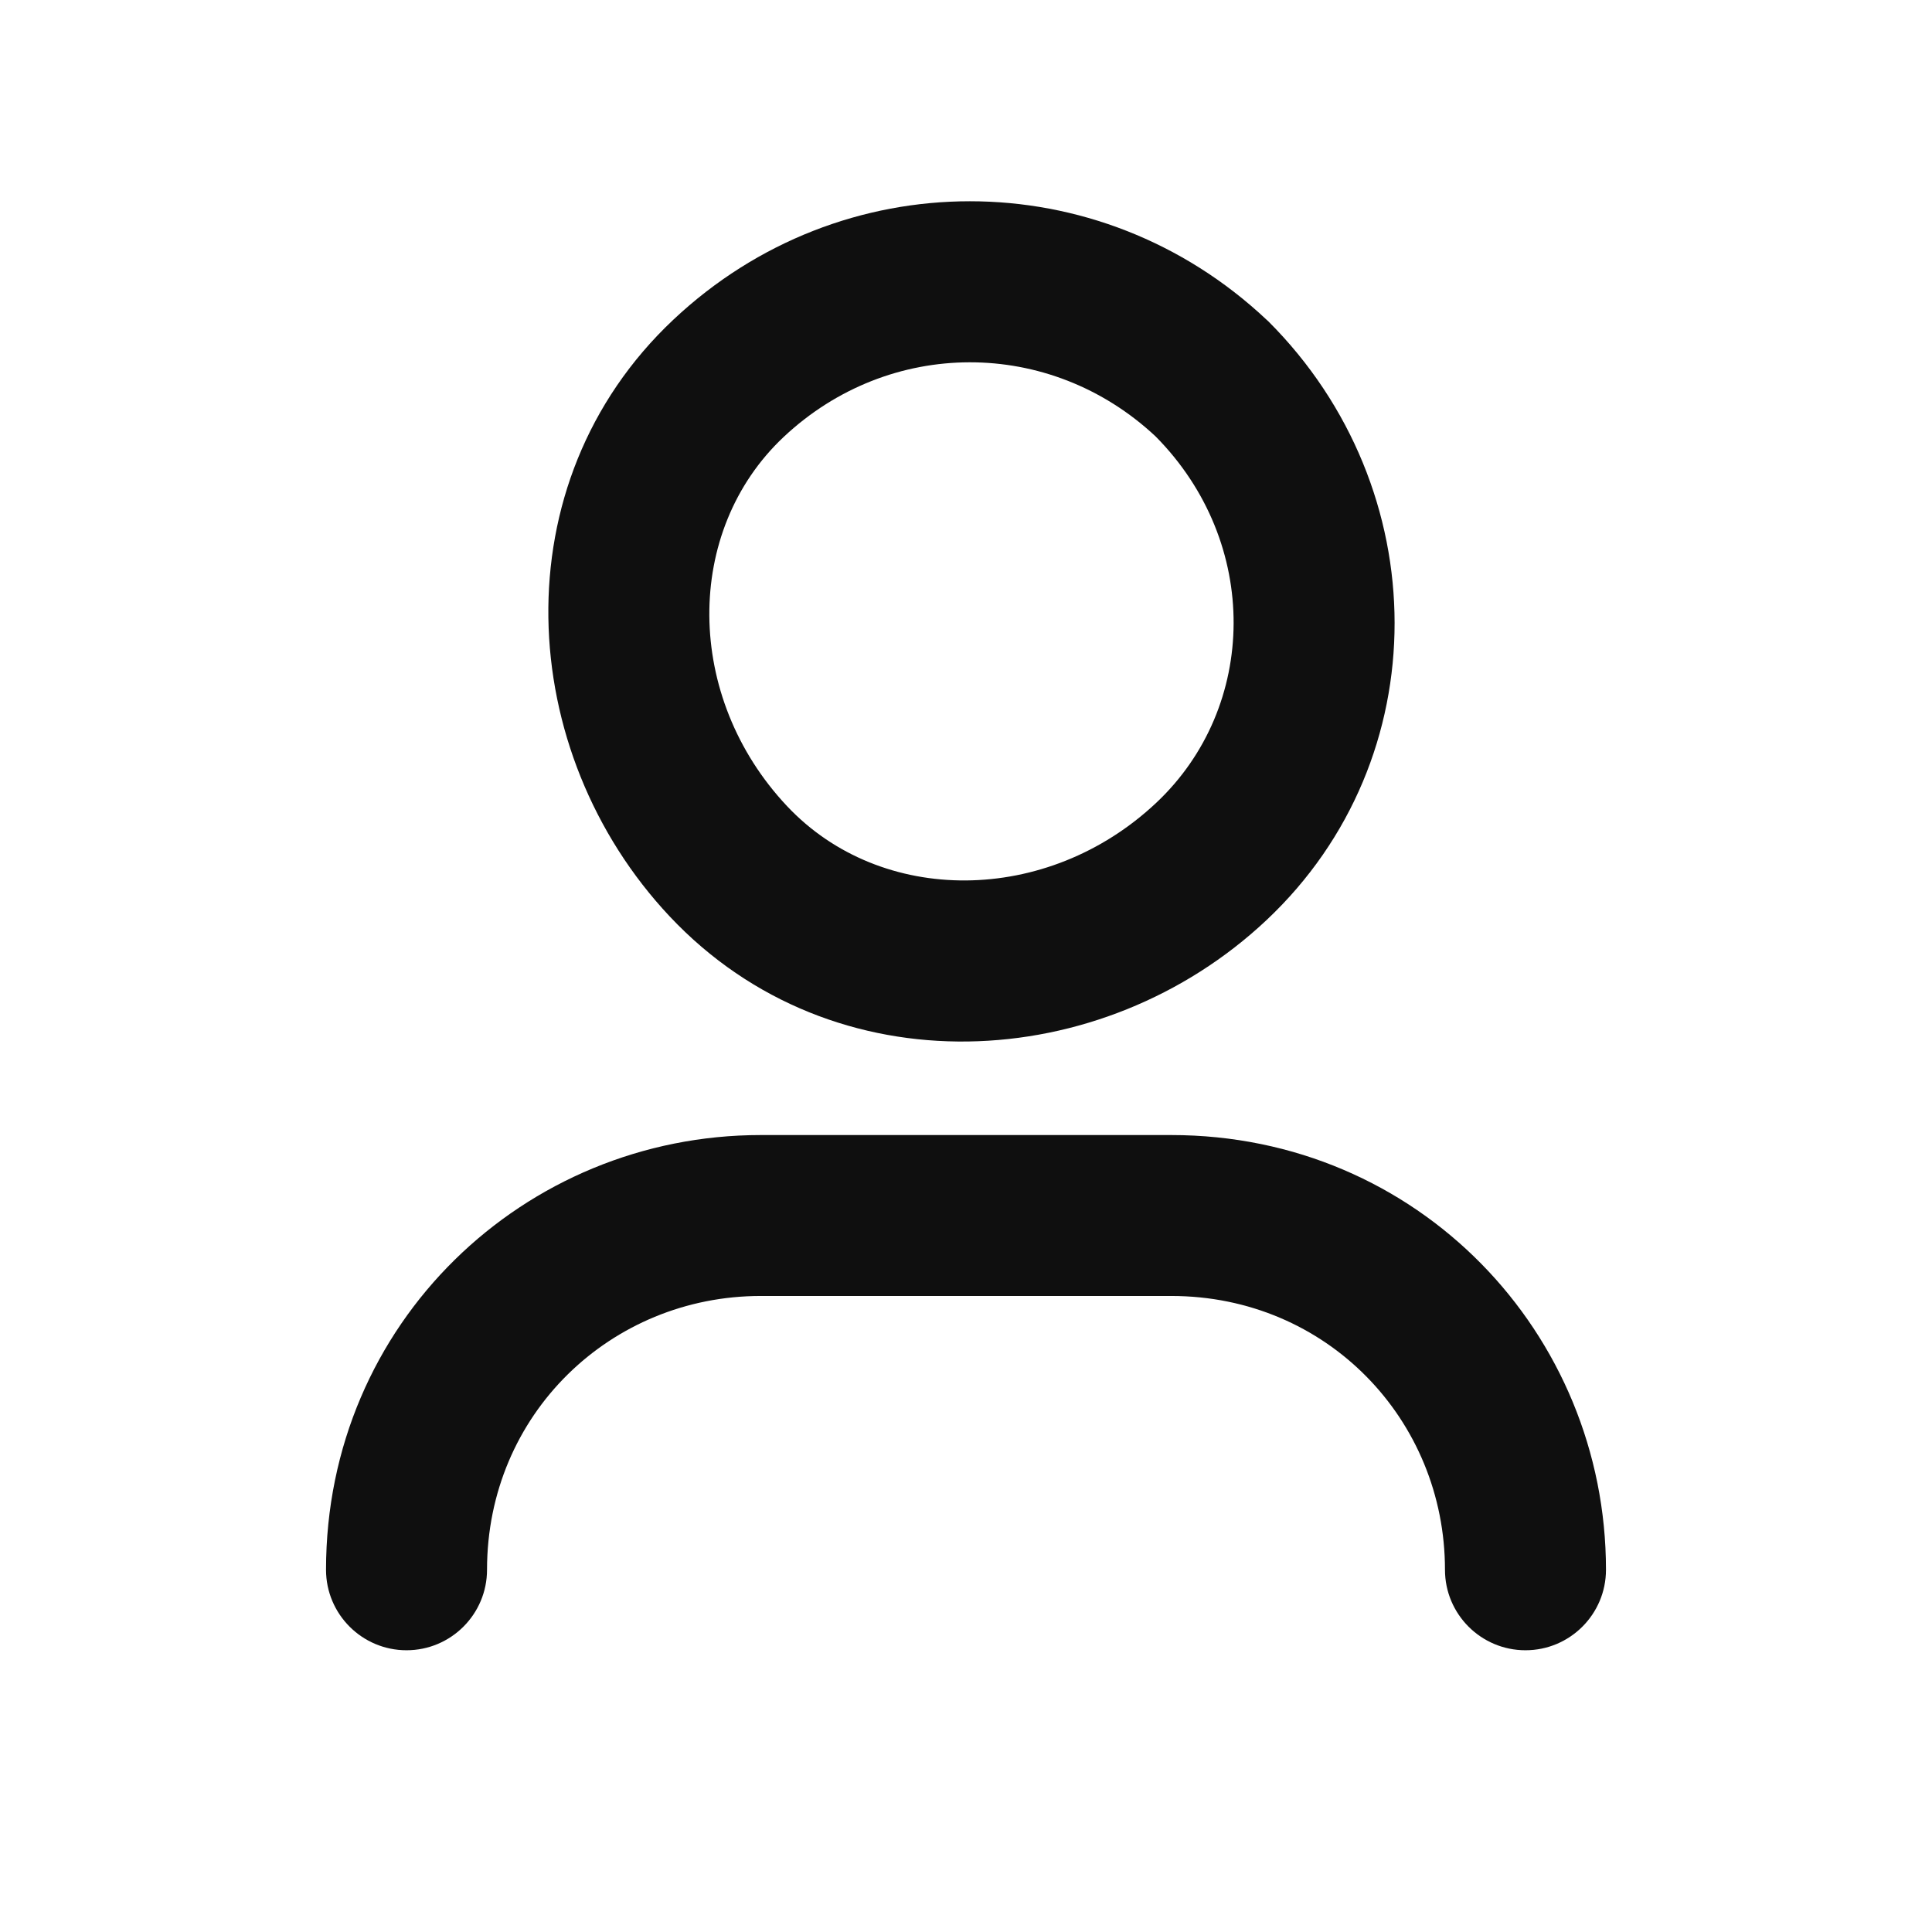
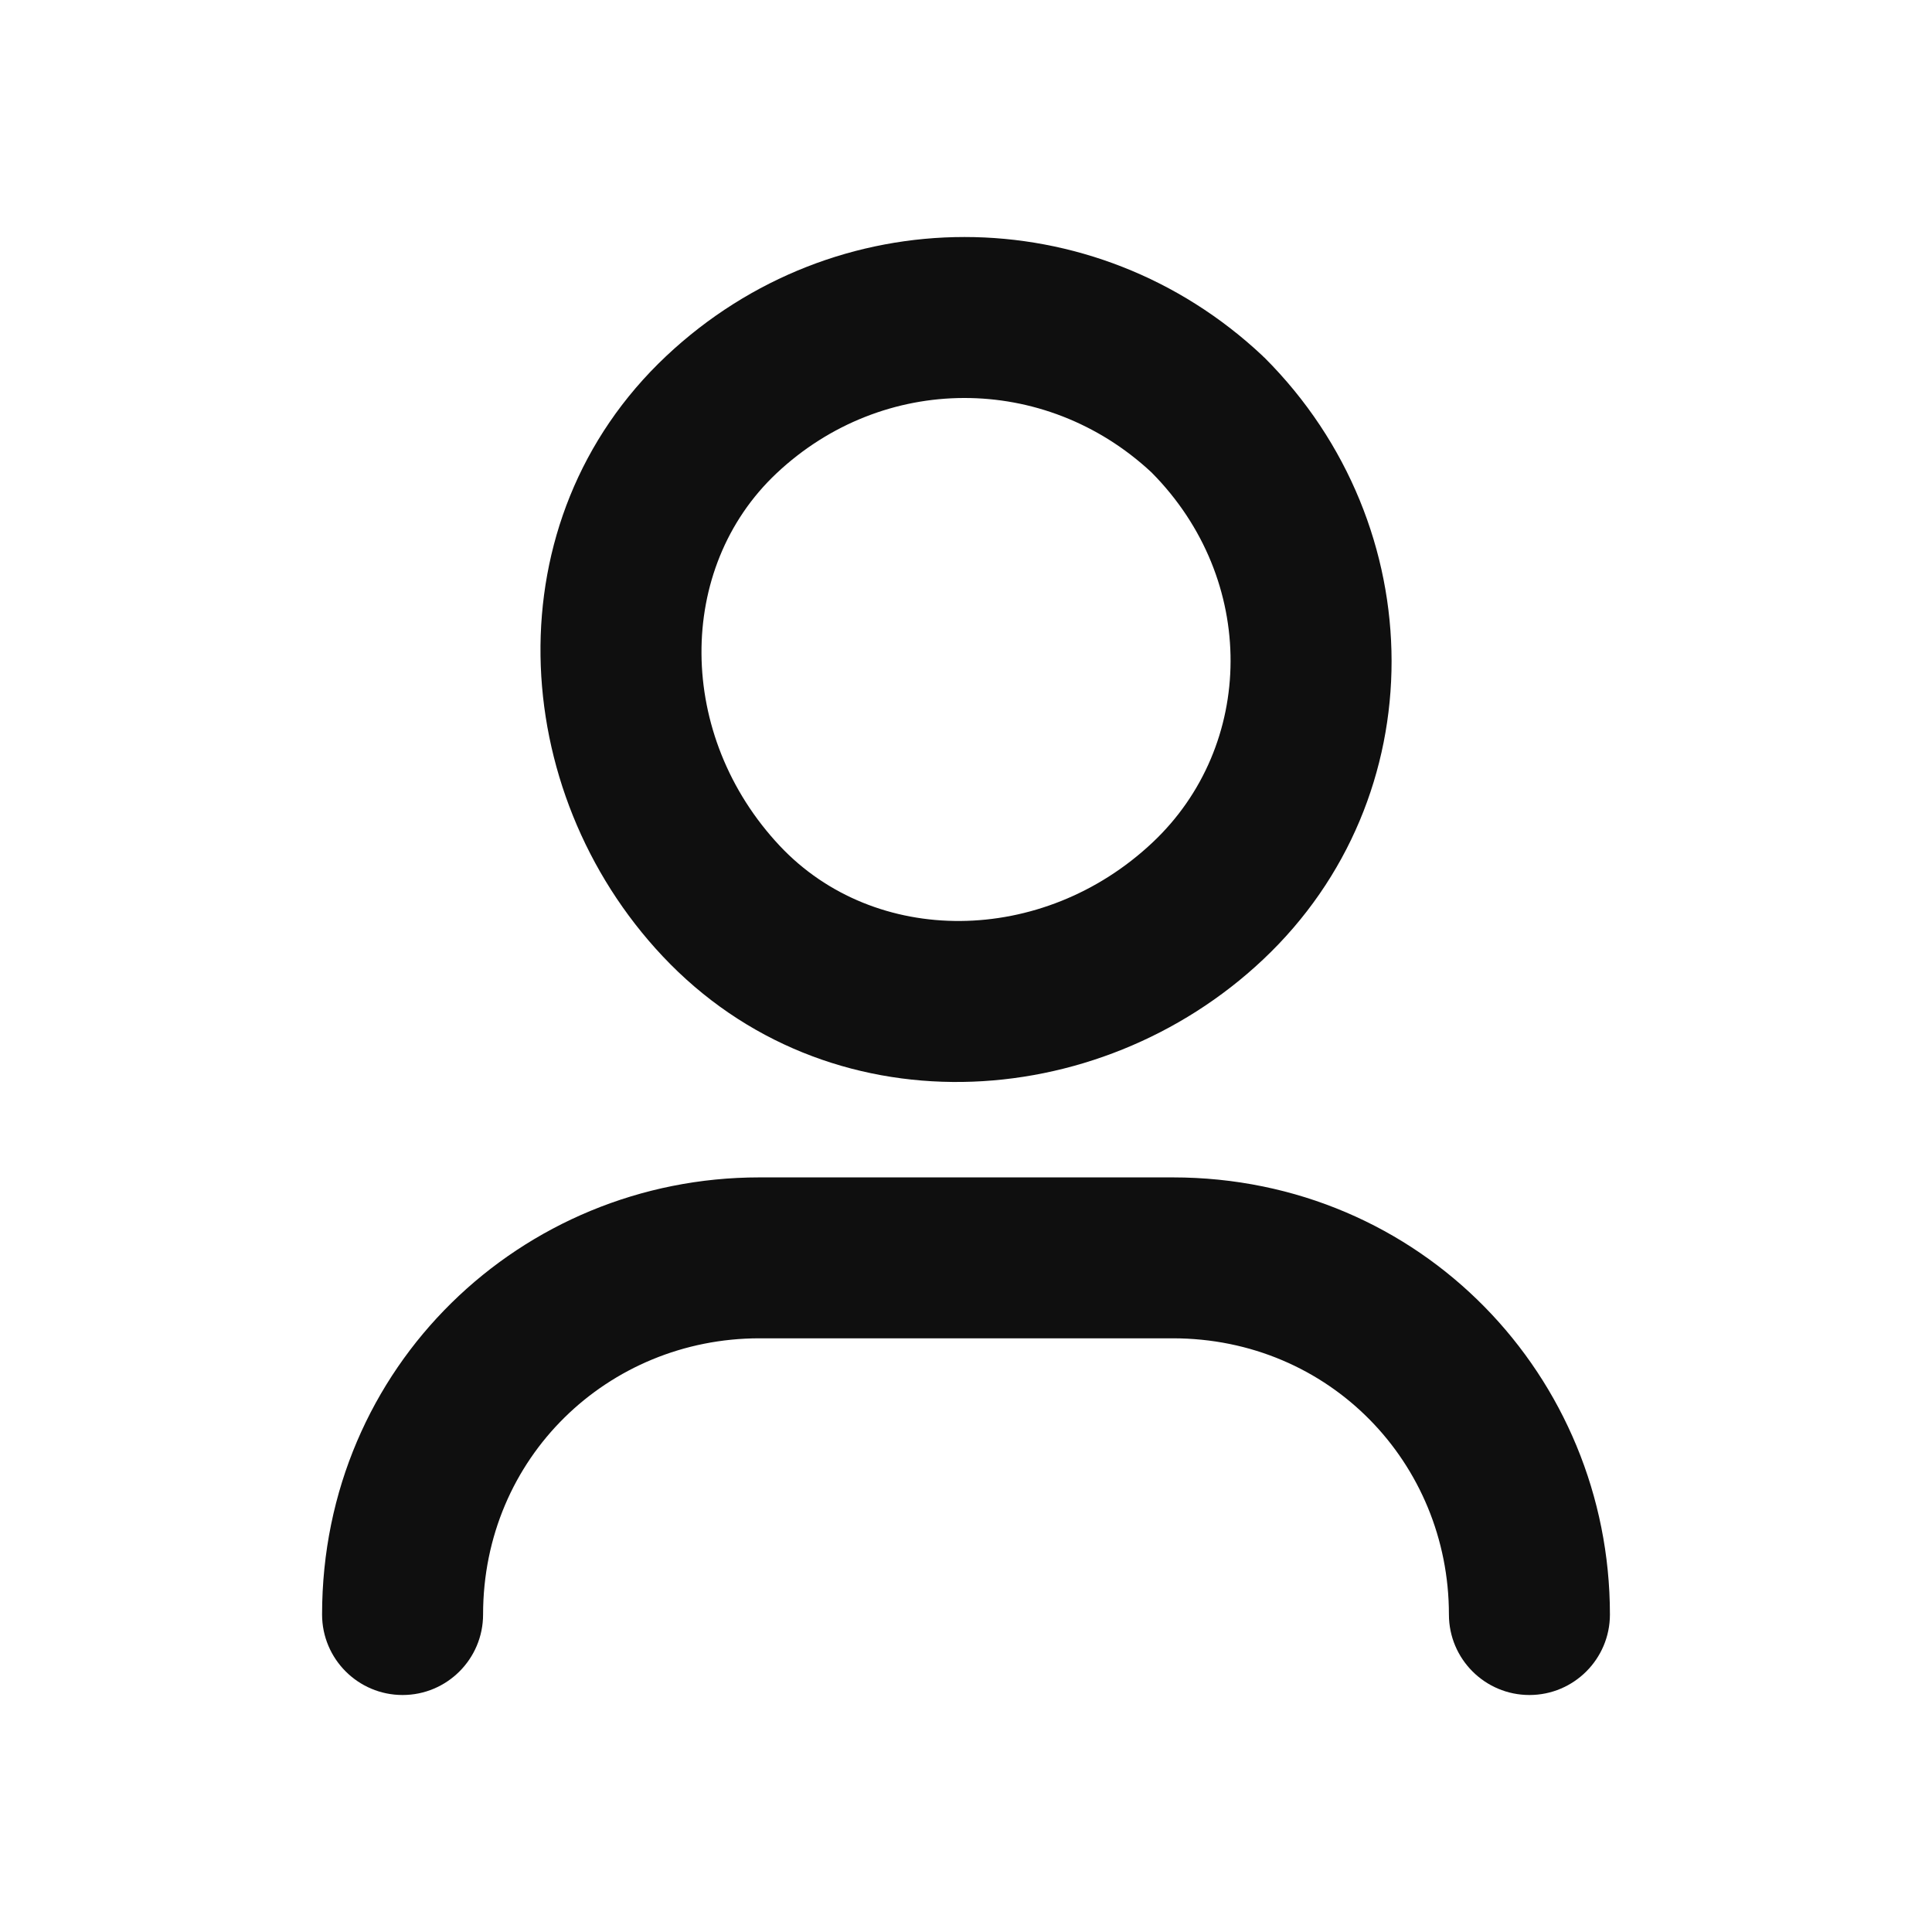
<svg xmlns="http://www.w3.org/2000/svg" width="24" height="24" viewBox="0 0 24 24" fill="none">
-   <path d="M14.55 14.1C17.617 14.1 19.95 16.562 19.95 19.5C19.95 20.052 19.502 20.5 18.95 20.5C18.398 20.5 17.95 20.052 17.95 19.5C17.95 17.637 16.483 16.099 14.55 16.099H9.45C7.588 16.099 6.05 17.567 6.05 19.5C6.05 20.052 5.602 20.5 5.05 20.5C4.498 20.5 4.05 20.052 4.05 19.5C4.05 16.433 6.513 14.1 9.45 14.1H14.55Z" fill="#0F0F0F" />
-   <path d="M8.364 3.972C10.449 2.009 13.649 2.01 15.734 3.972C15.737 3.974 15.74 3.977 15.742 3.979C15.747 3.984 15.752 3.988 15.757 3.993C17.835 6.071 17.866 9.422 15.734 11.429C13.691 13.352 10.353 13.544 8.321 11.386C6.398 9.342 6.206 6.003 8.364 3.972ZM14.355 5.421C13.04 4.191 11.047 4.194 9.734 5.429C8.493 6.597 8.501 8.658 9.777 10.014C10.946 11.256 13.008 11.248 14.364 9.972C15.628 8.782 15.664 6.743 14.355 5.421Z" fill="#0F0F0F" />
+   <path d="M14.568 14.626C17.653 14.626 19.999 17.102 19.999 20.056C19.999 20.608 19.551 21.056 18.999 21.056C18.447 21.056 17.999 20.608 17.999 20.056C17.999 18.177 16.519 16.625 14.568 16.625H9.433C7.553 16.626 6.001 18.106 6.001 20.056C6.001 20.608 5.553 21.056 5.001 21.056C4.449 21.056 4.001 20.608 4.001 20.056C4.001 16.972 6.479 14.626 9.433 14.626H14.568Z" fill="#0F0F0F" />
+   <path d="M8.275 4.424C10.372 2.451 13.591 2.451 15.688 4.424C15.691 4.427 15.694 4.43 15.696 4.433C15.7 4.437 15.706 4.441 15.71 4.445C17.8 6.535 17.832 9.905 15.688 11.922C13.633 13.857 10.275 14.05 8.232 11.879C6.298 9.824 6.105 6.467 8.275 4.424ZM14.304 5.868C12.977 4.632 10.968 4.636 9.646 5.88C8.392 7.06 8.401 9.141 9.688 10.509C10.868 11.763 12.949 11.754 14.317 10.466C15.595 9.264 15.629 7.202 14.304 5.868Z" fill="#0F0F0F" />
</svg>
